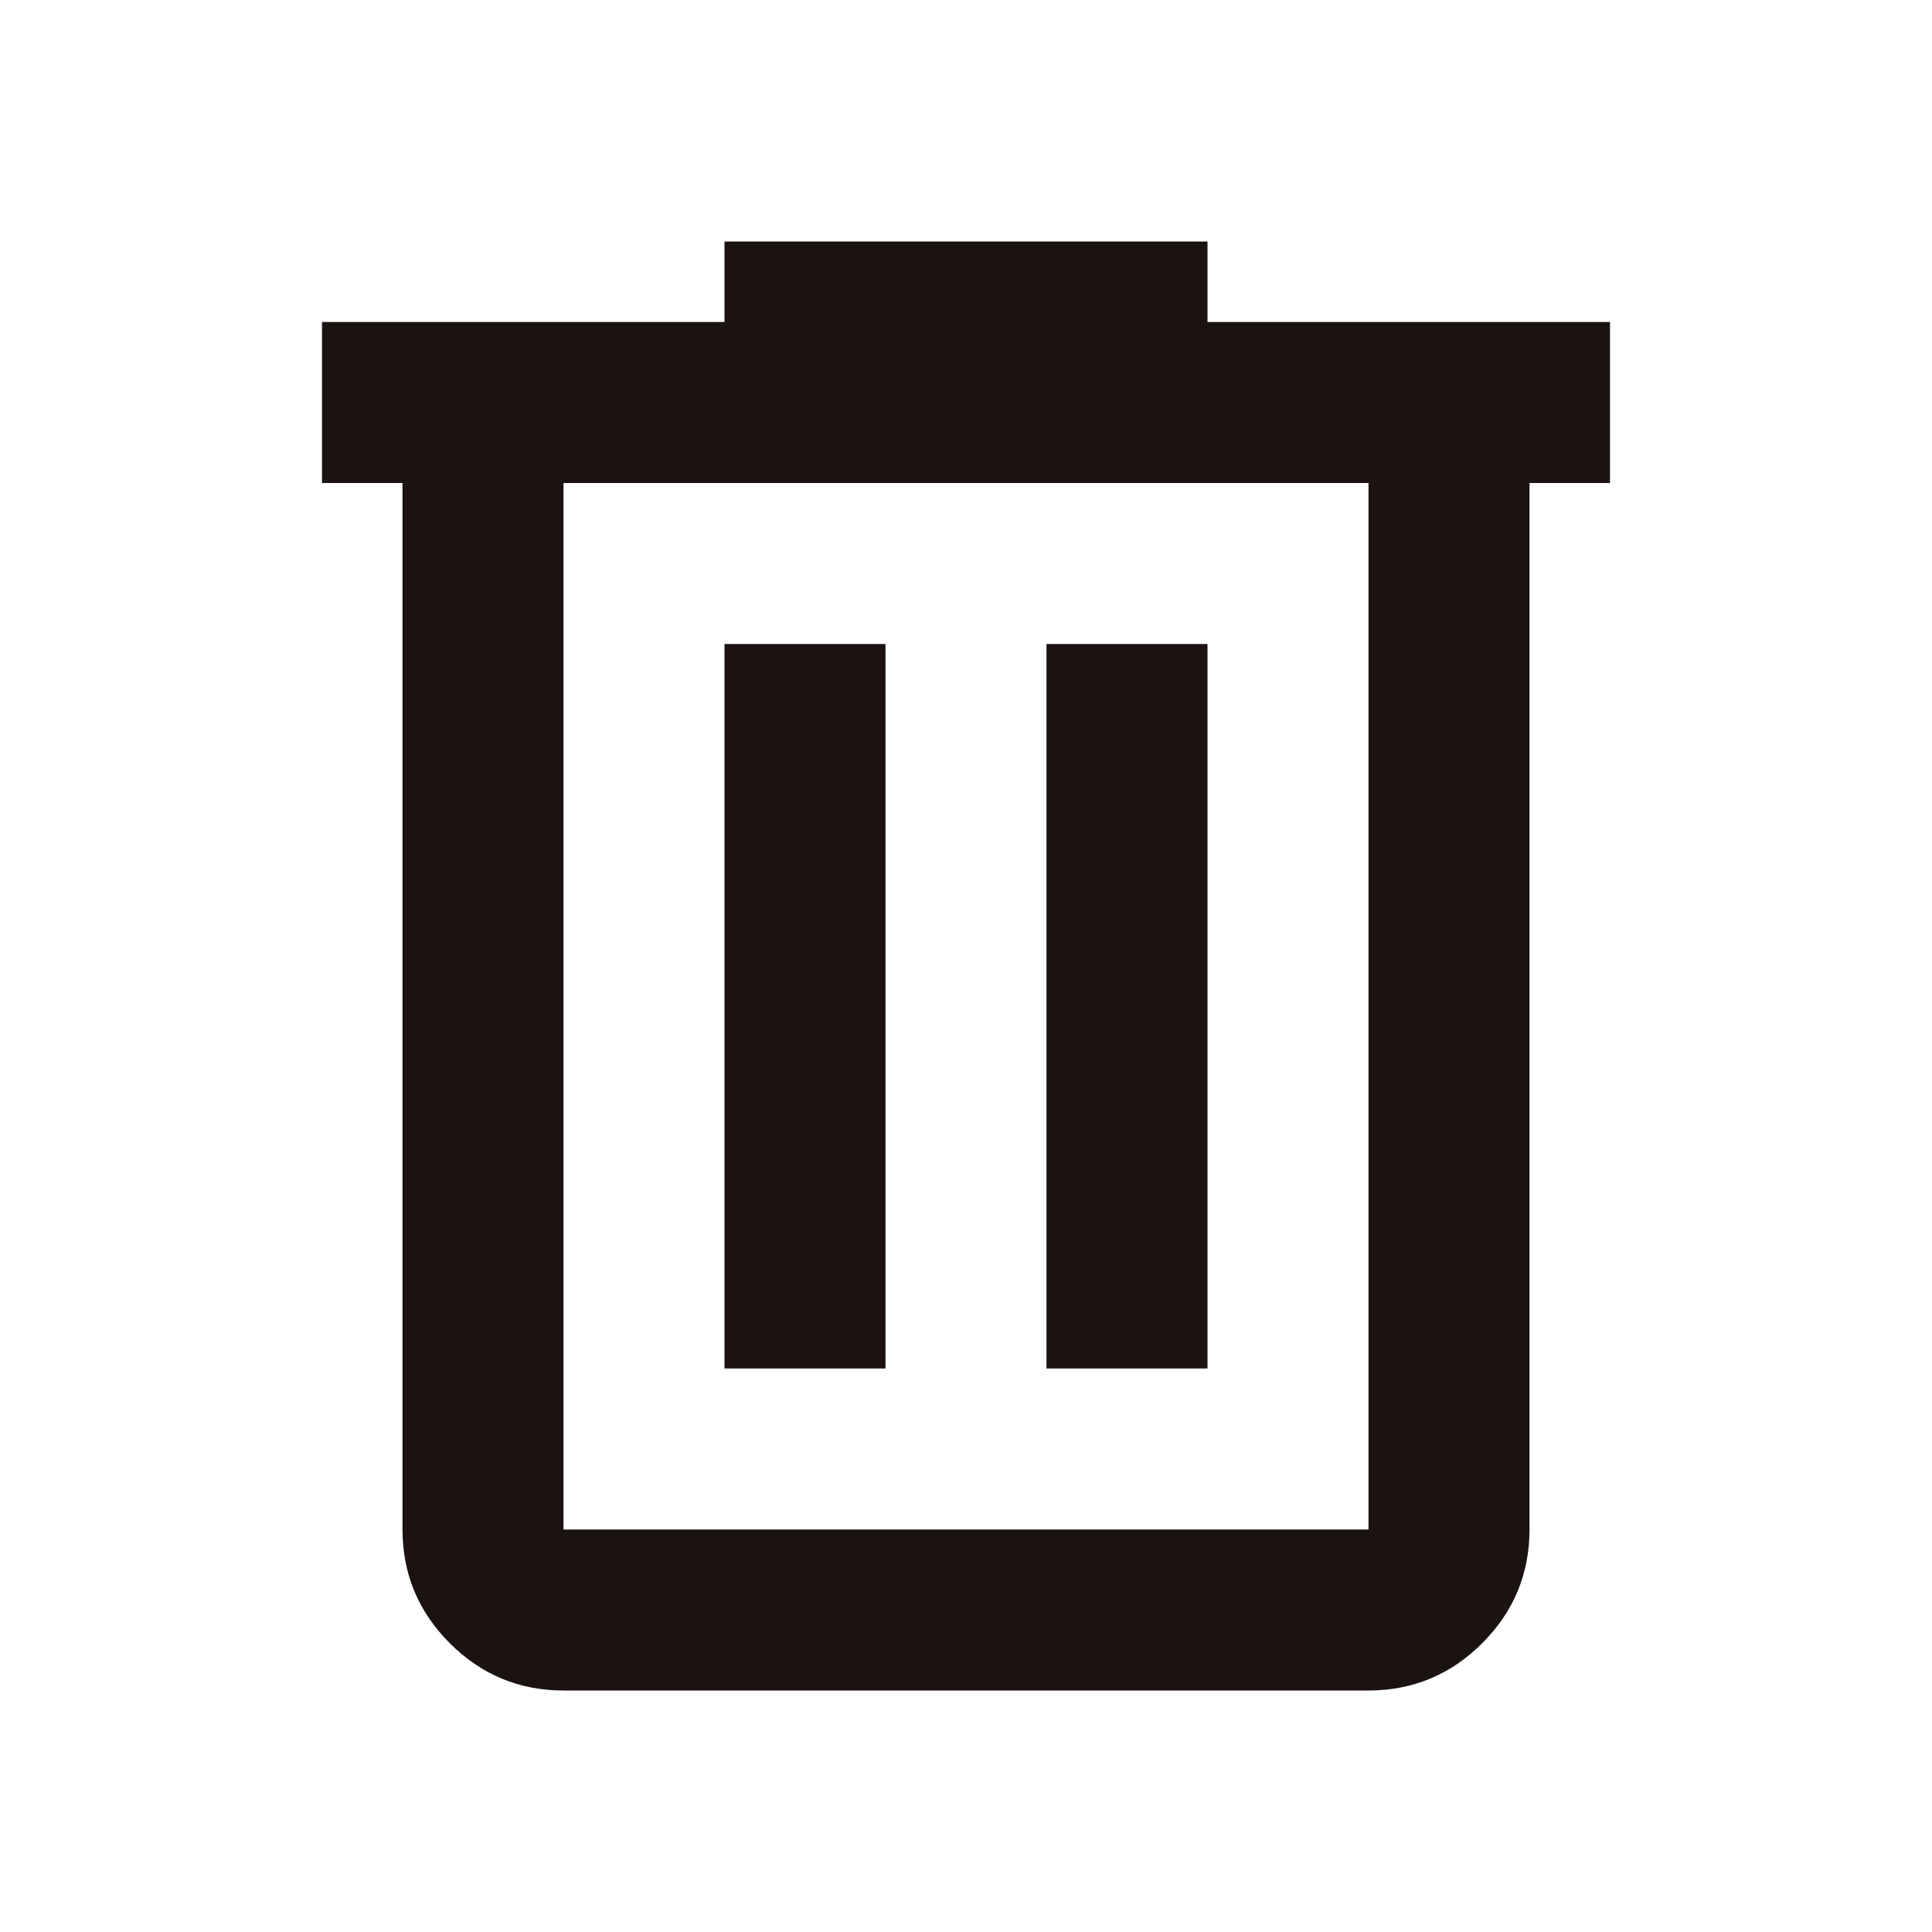
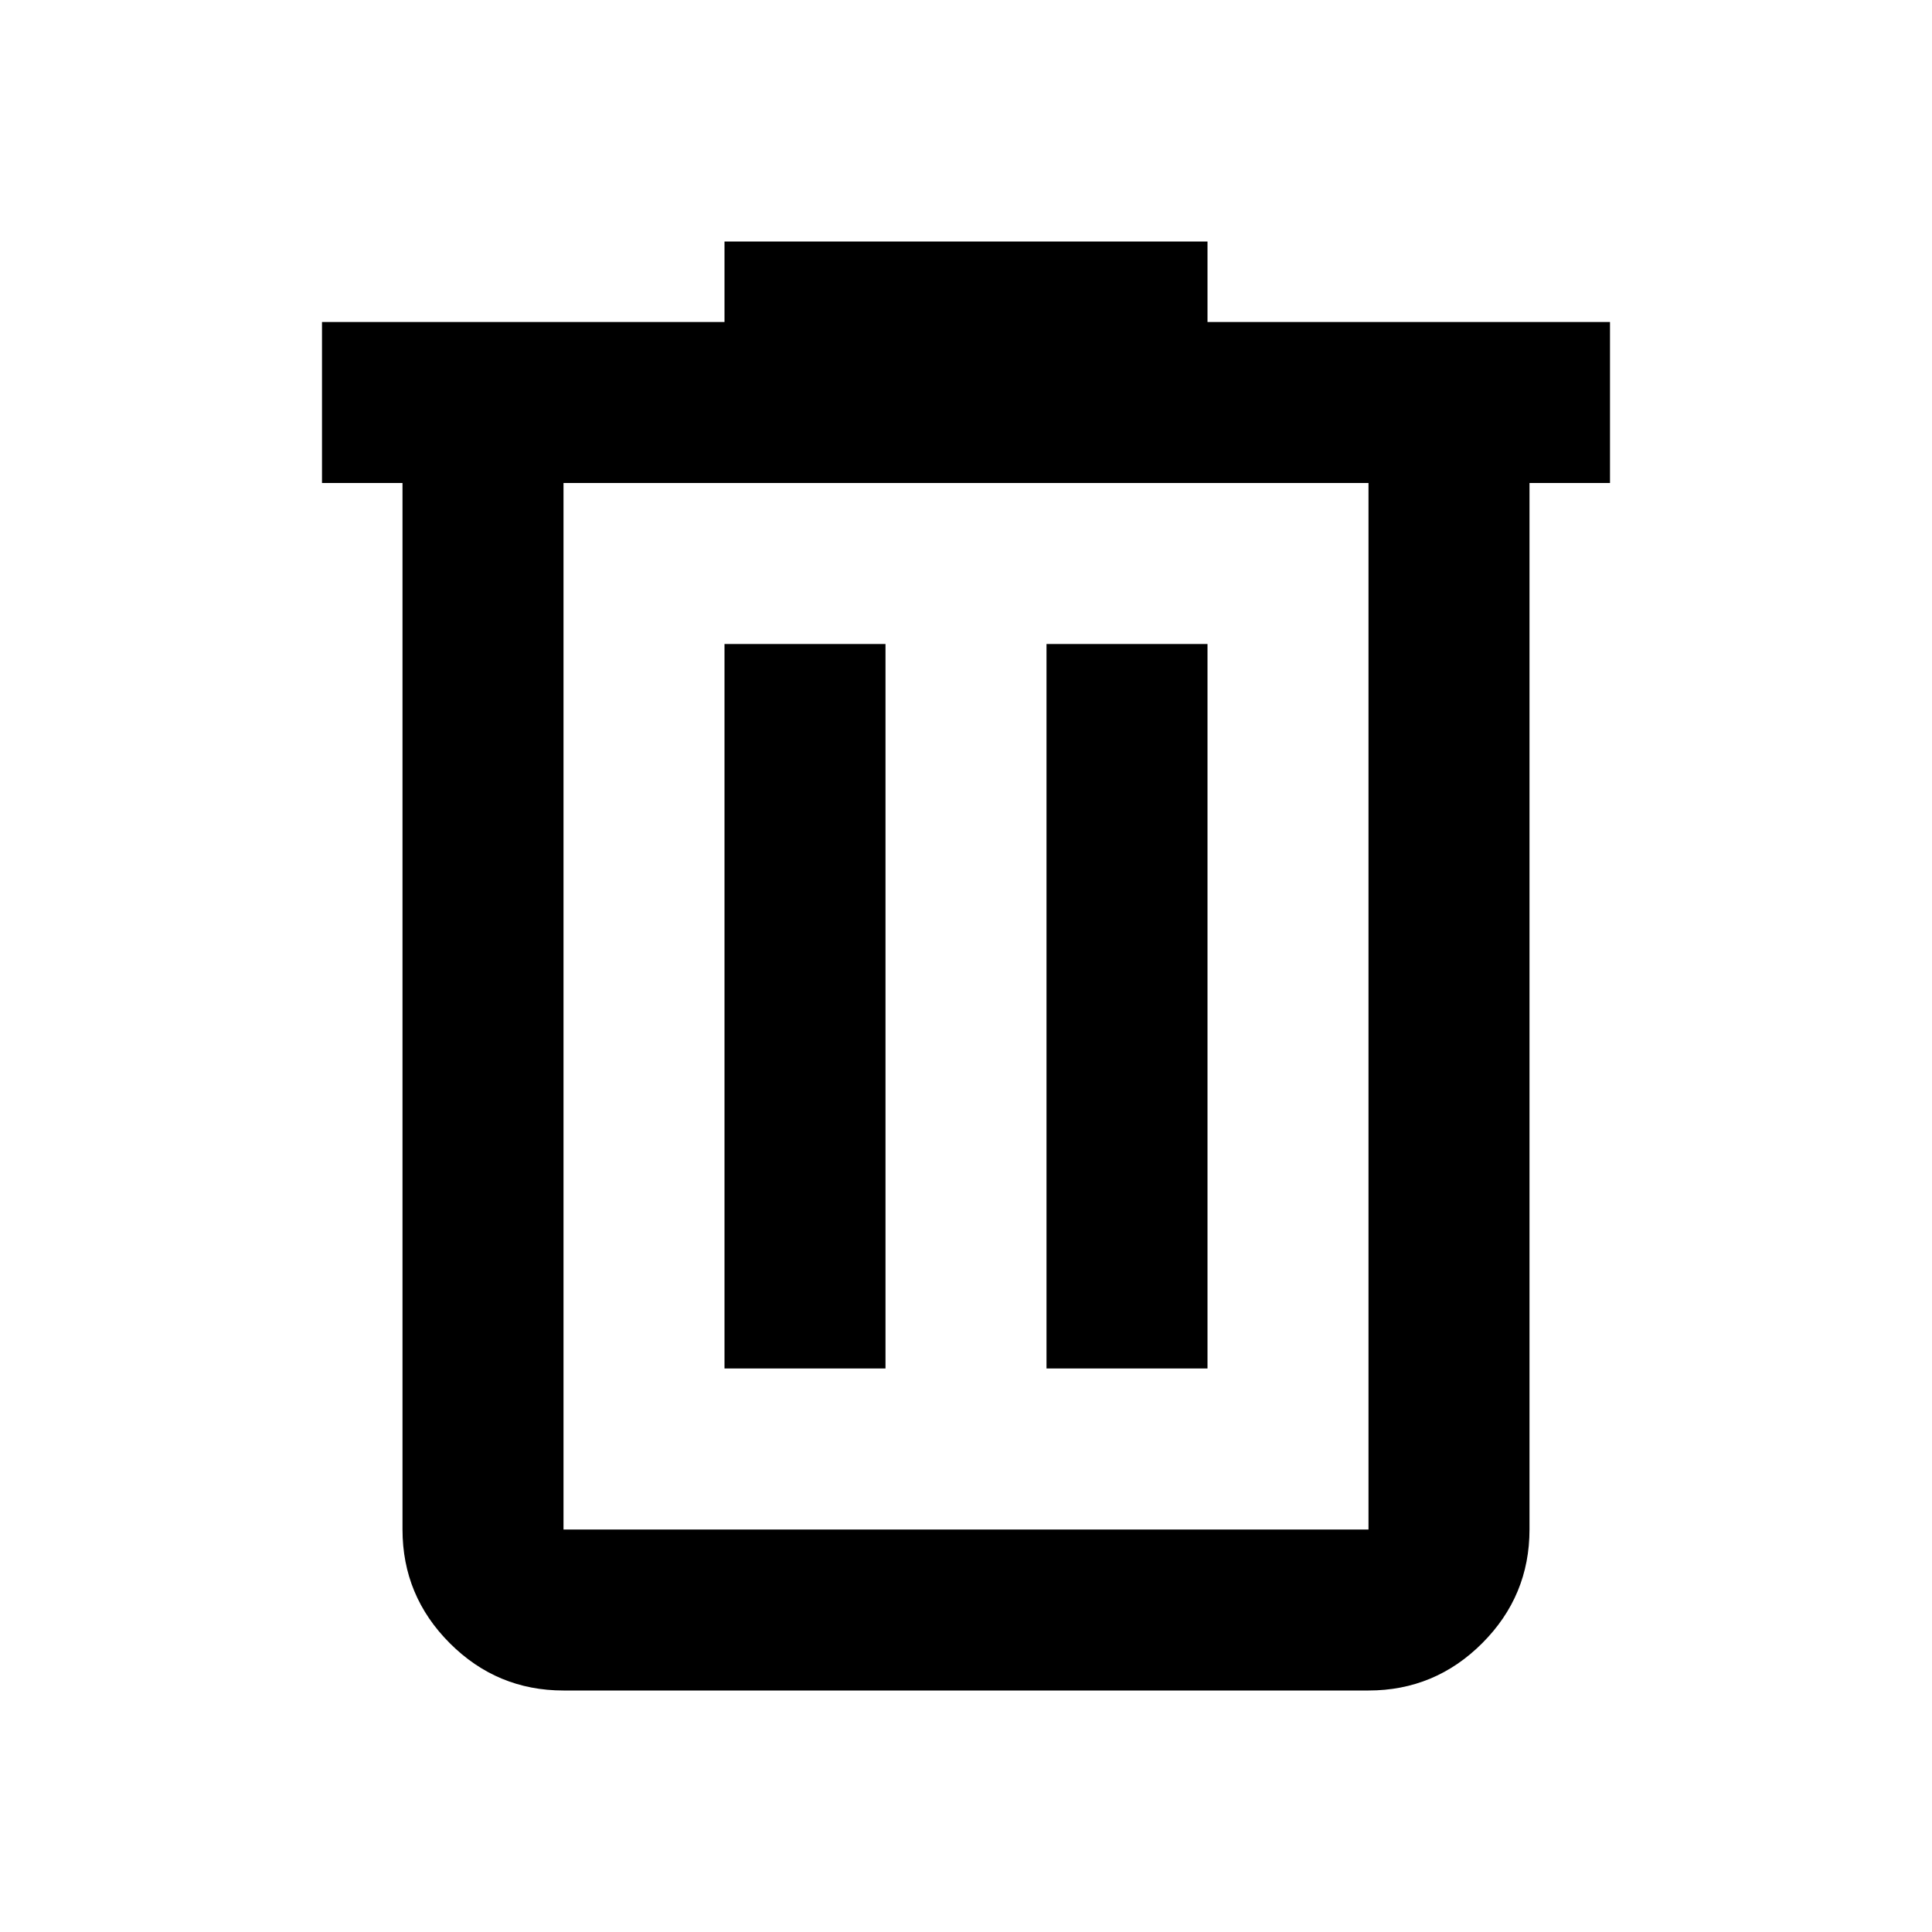
- <svg xmlns="http://www.w3.org/2000/svg" height="24px" viewBox="0 -960 960 960" width="24px" fill="#1B1212">
+ <svg xmlns="http://www.w3.org/2000/svg" height="24px" viewBox="0 -960 960 960" width="24px" fill="currentColor">
  <path d="M280-120q-33 0-56.5-23.5T200-200v-520h-40v-80h200v-40h240v40h200v80h-40v520q0 33-23.5 56.5T680-120H280Zm400-600H280v520h400v-520ZM360-280h80v-360h-80v360Zm160 0h80v-360h-80v360ZM280-720v520-520Z" />
</svg>
